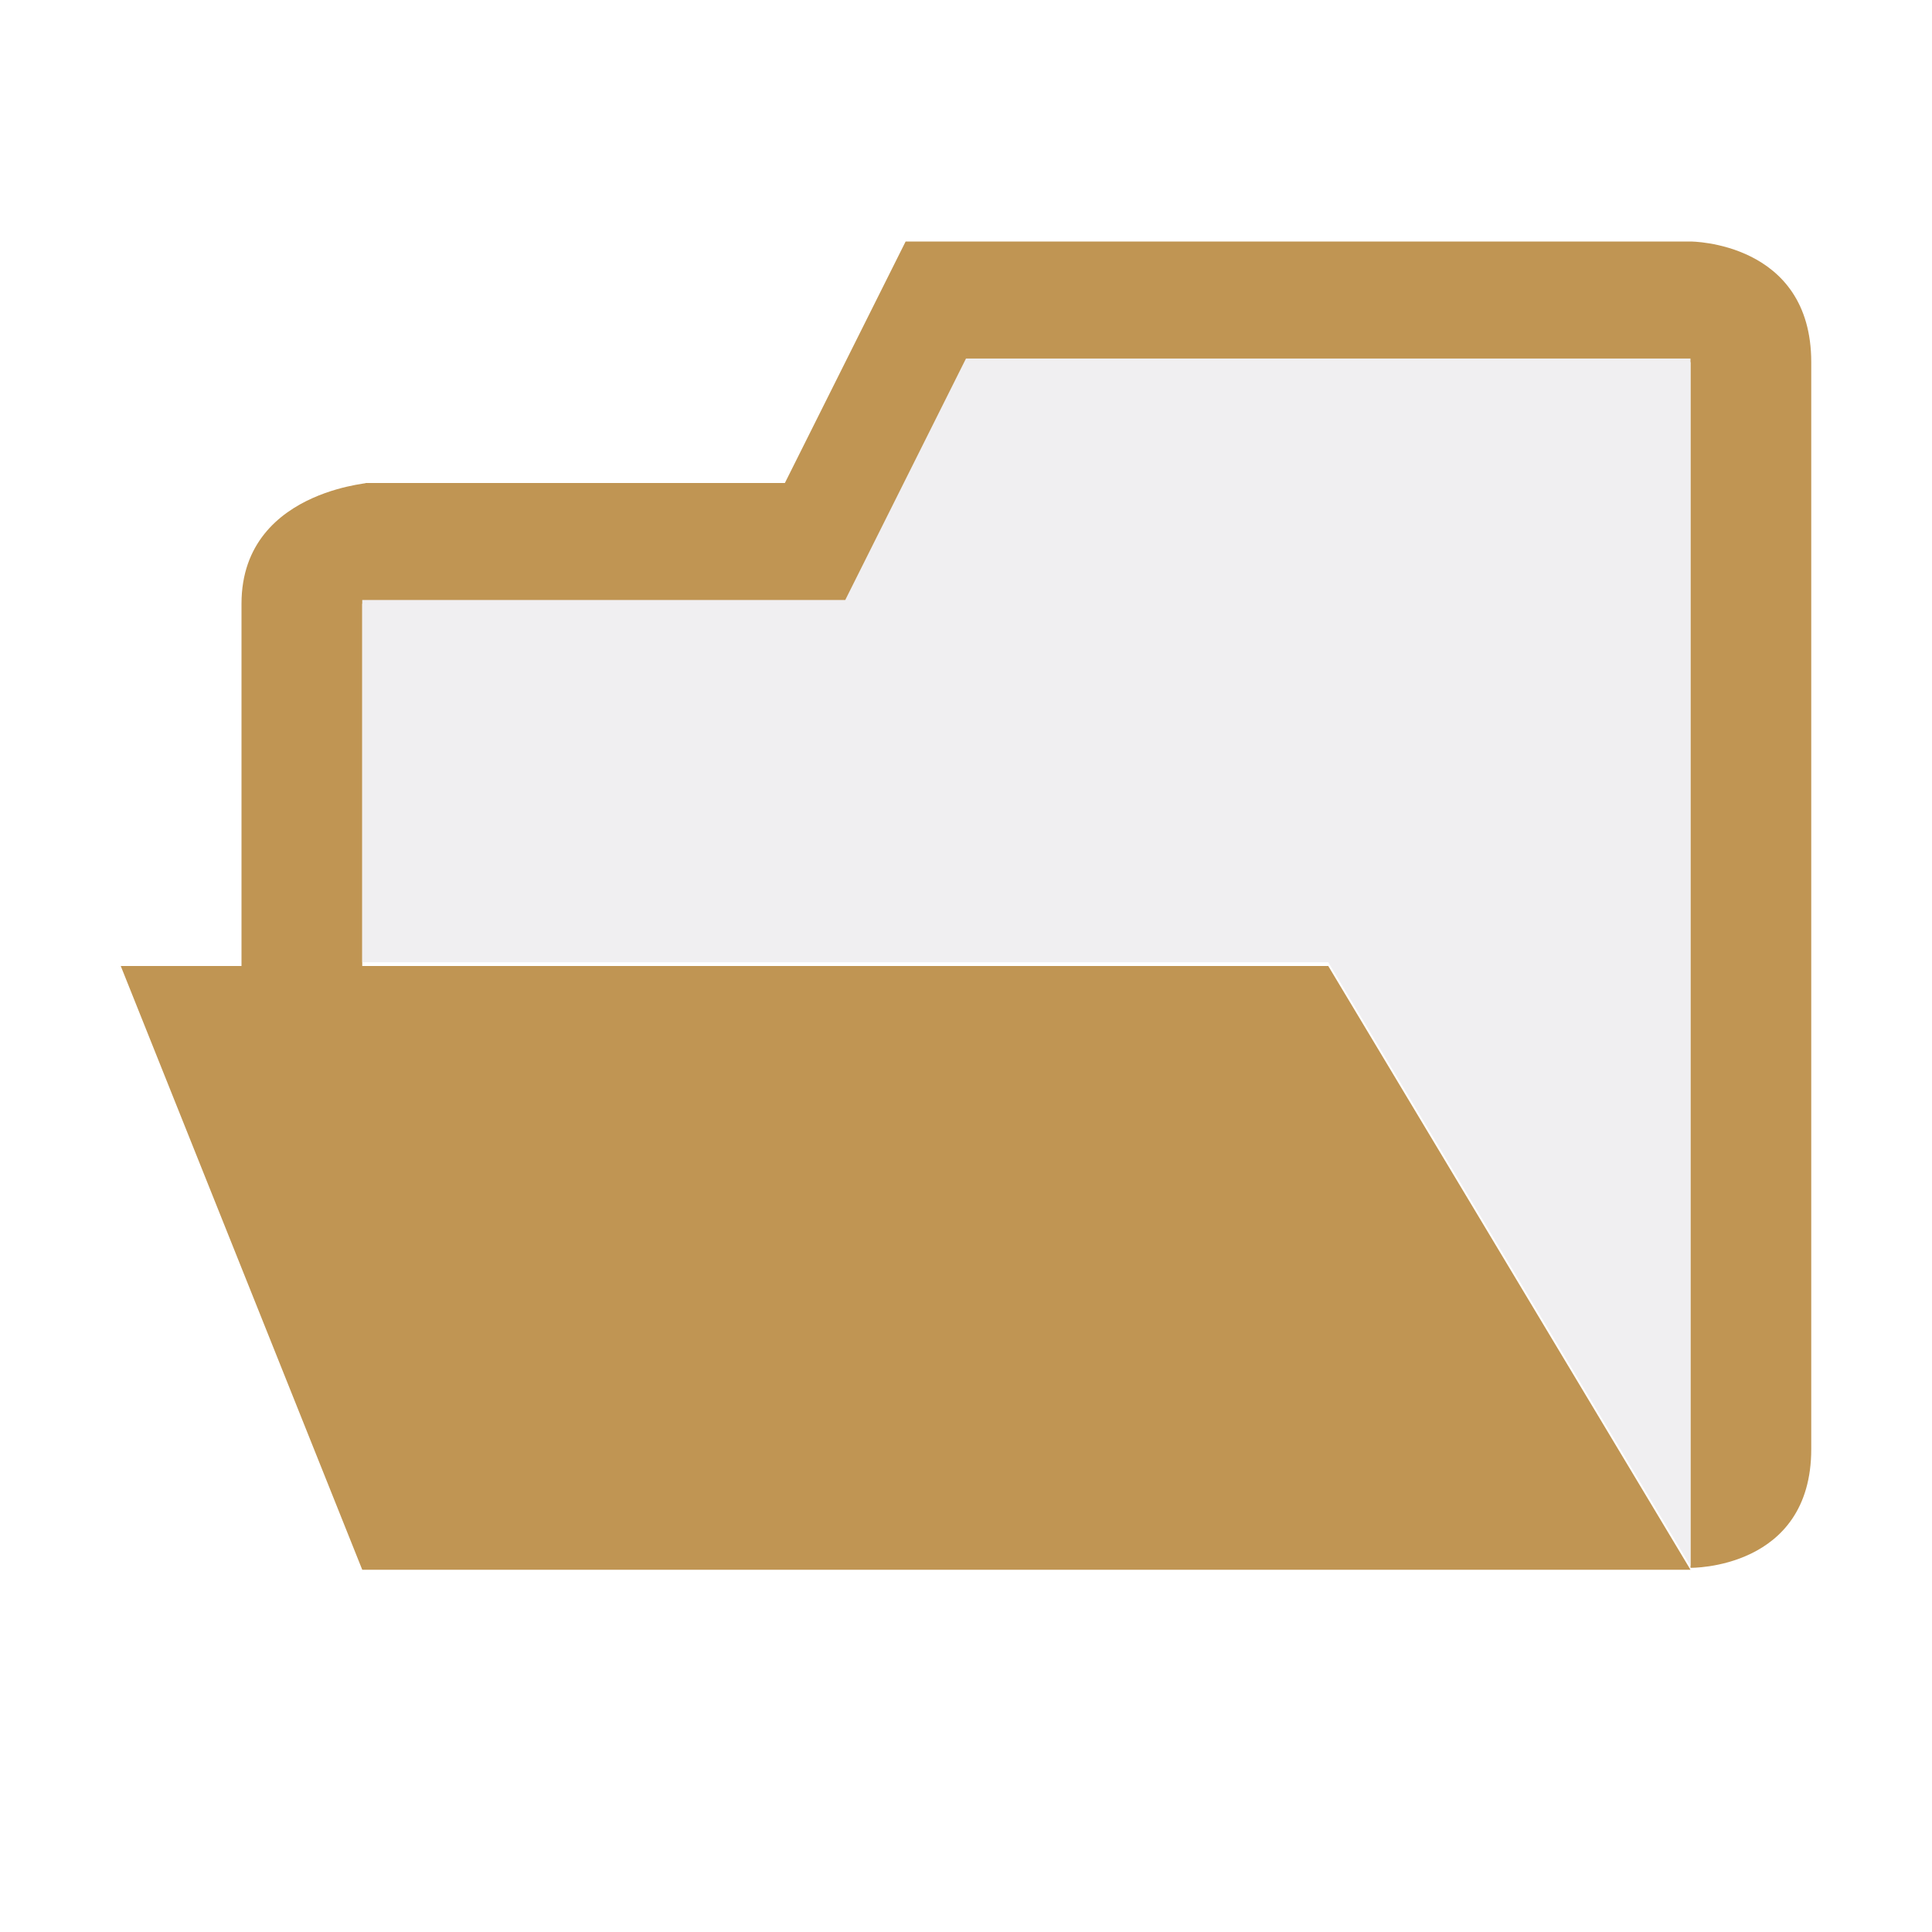
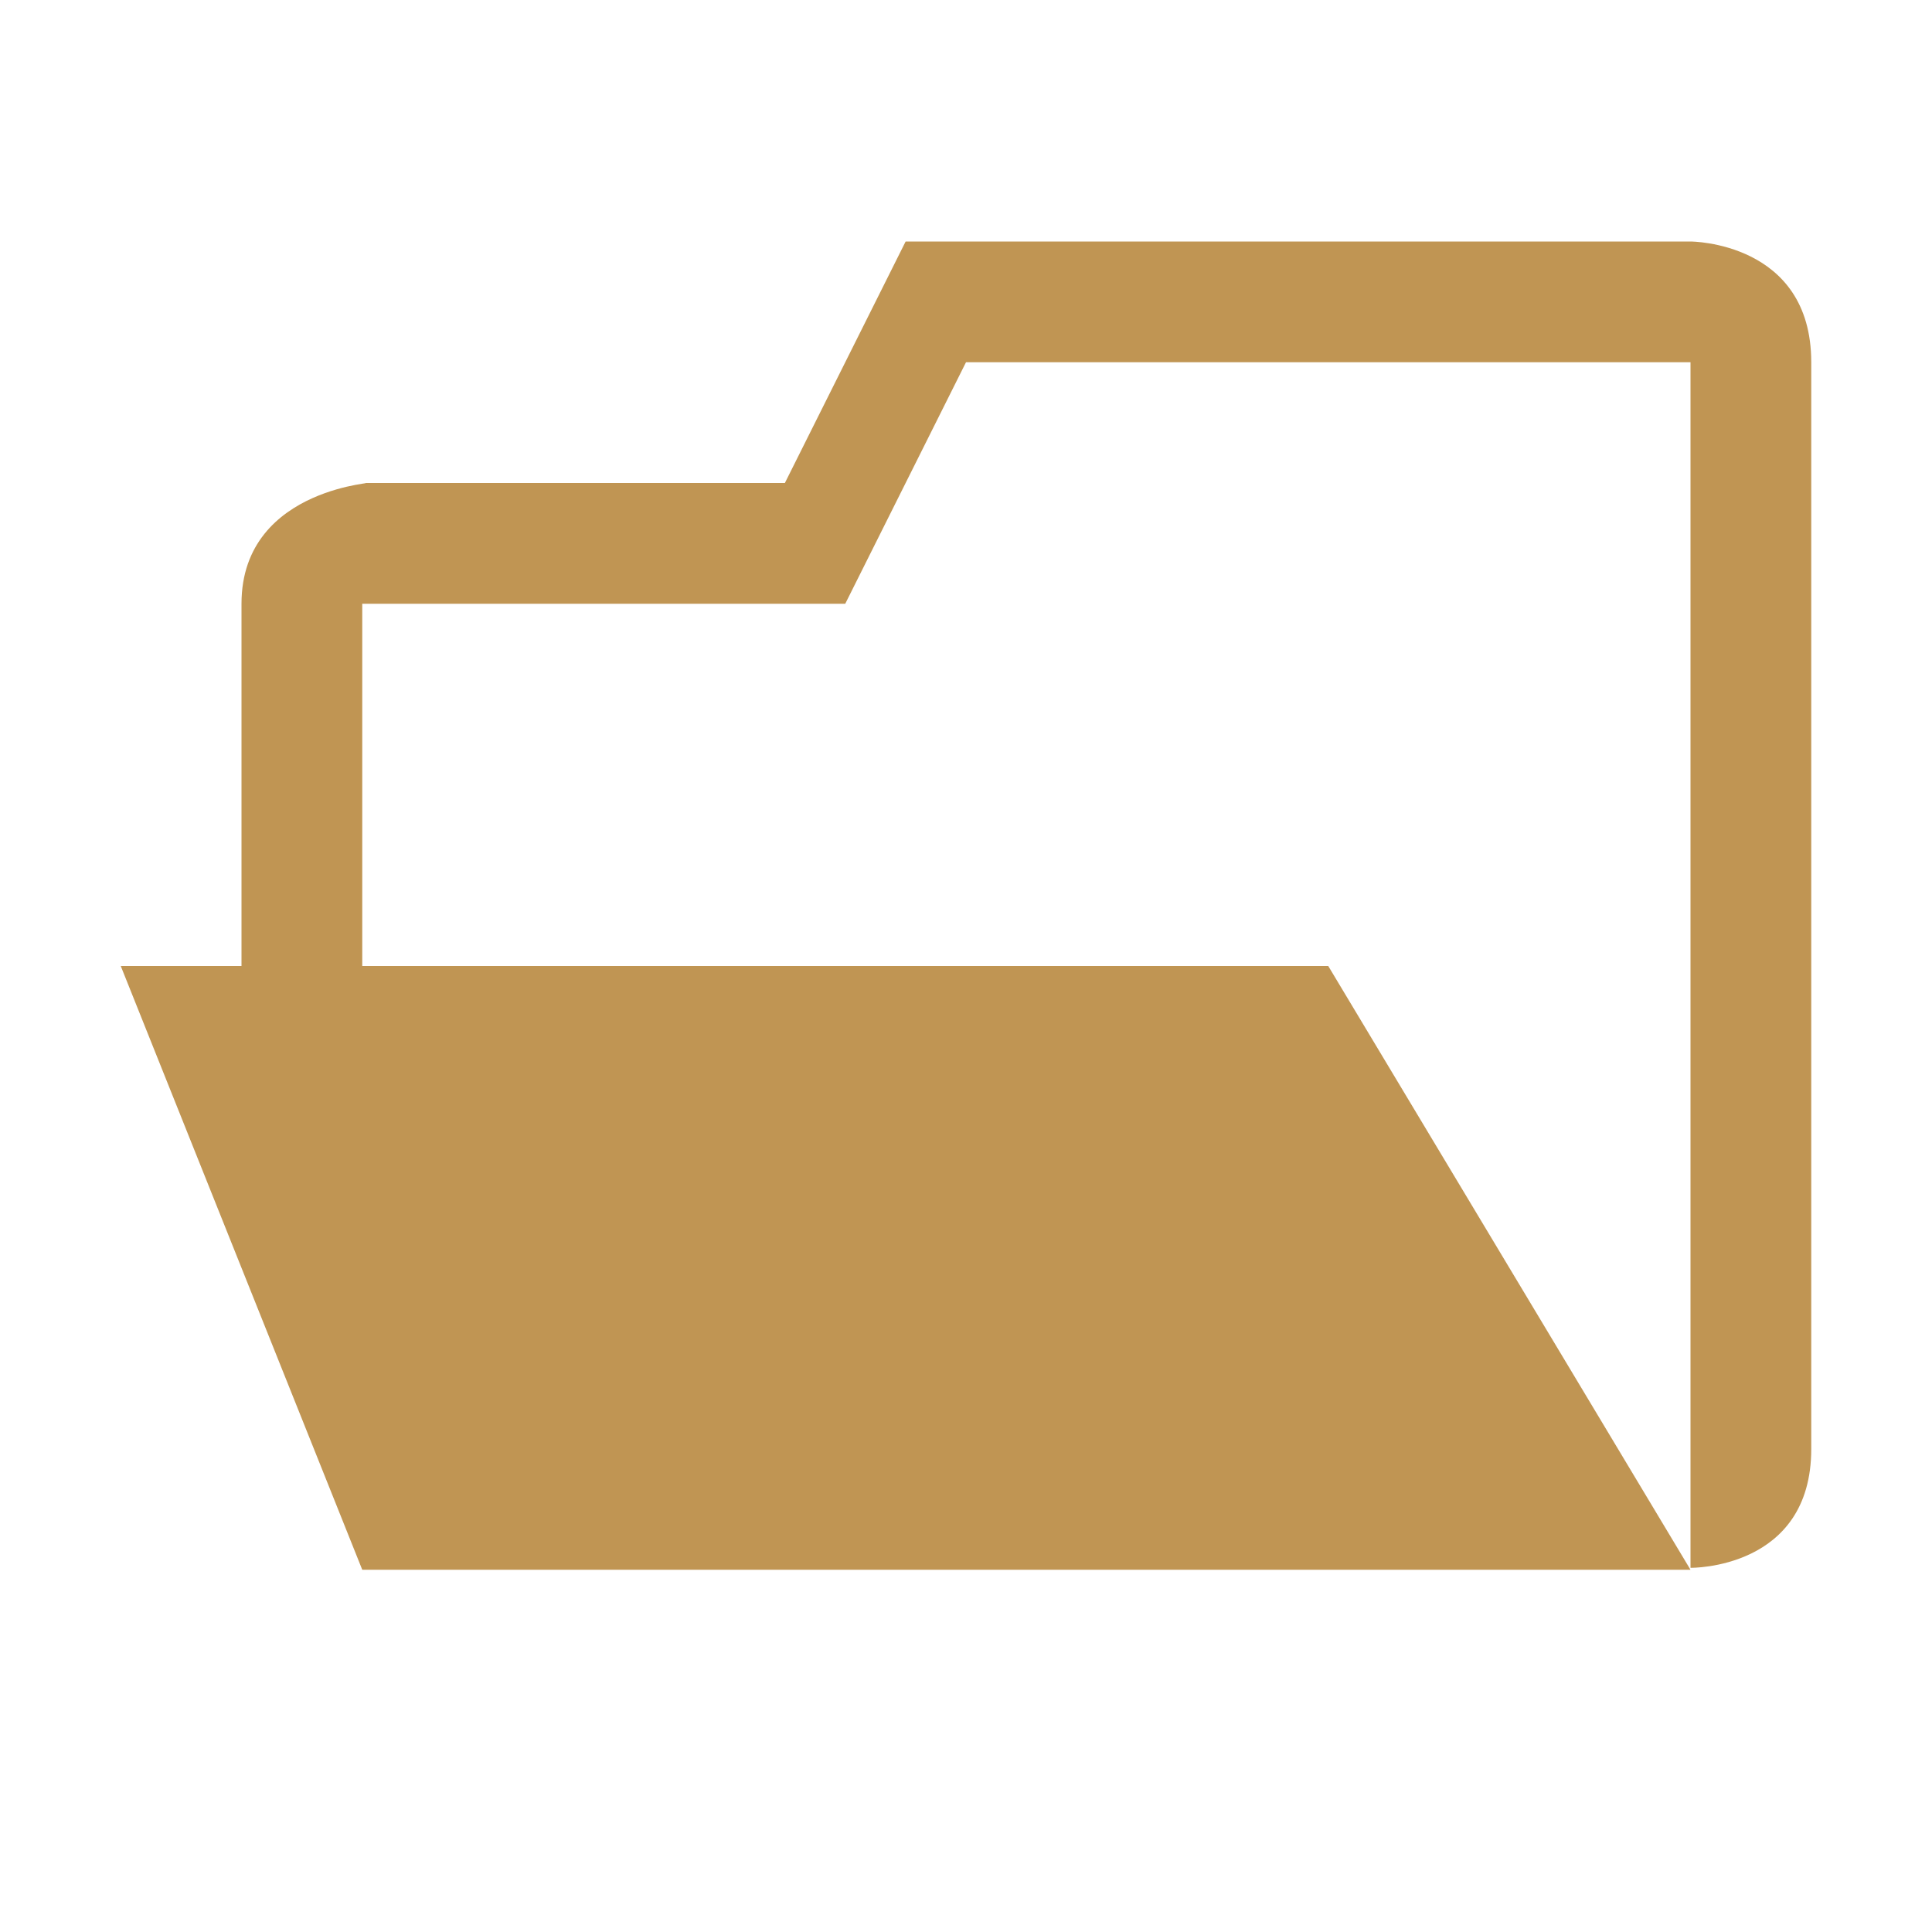
<svg xmlns="http://www.w3.org/2000/svg" width="16" height="16">
-   <style type="text/css">.icon-canvas-transparent{opacity:0;fill:#F6F6F6;} .icon-vs-out{opacity:0;fill:#F6F6F6;} .icon-vs-fg{fill:#F0EFF1;} .icon-folder{fill:#C09553;}</style>
+   <style type="text/css">.icon-canvas-transparent{opacity:0;fill:#F6F6F6;} .icon-vs-out{opacity:0;fill:#F6F6F6;} .icon-vs-fg{opacity:0;fill:#F0EFF1;} .icon-folder{fill:#C09553;}</style>
  <path class="icon-canvas-transparent" d="M16 16h-16v-16h16v16z" id="canvas" />
  <path class="icon-vs-out" d="M14 .969h-7.116l-1 2h-2.884c-.97 0-2 .701-2 2v2h-1v1.196l2.323 5.804h11.677s.86-.021 1.43-.565c.344-.332.57-.817.57-1.435v-9c0-1.303-1.005-2-2-2z" id="outline" />
  <path class="icon-folder" d="M14,2c0,0,1,0,1,1c0,2.36,0,8.205,0,9c0,1-1,0.984-1,0.984V3H8L7,5H3v3h8l3,5H3L1,8h1c0,0,0-2,0-3s1.236-1,1-1h3.5l1-2H14z" id="iconBg" />
  <path class="icon-vs-fg" d="M3 7.969v-3h4l1-2h6v10l-3-5h-8z" id="iconFg" />
</svg>
